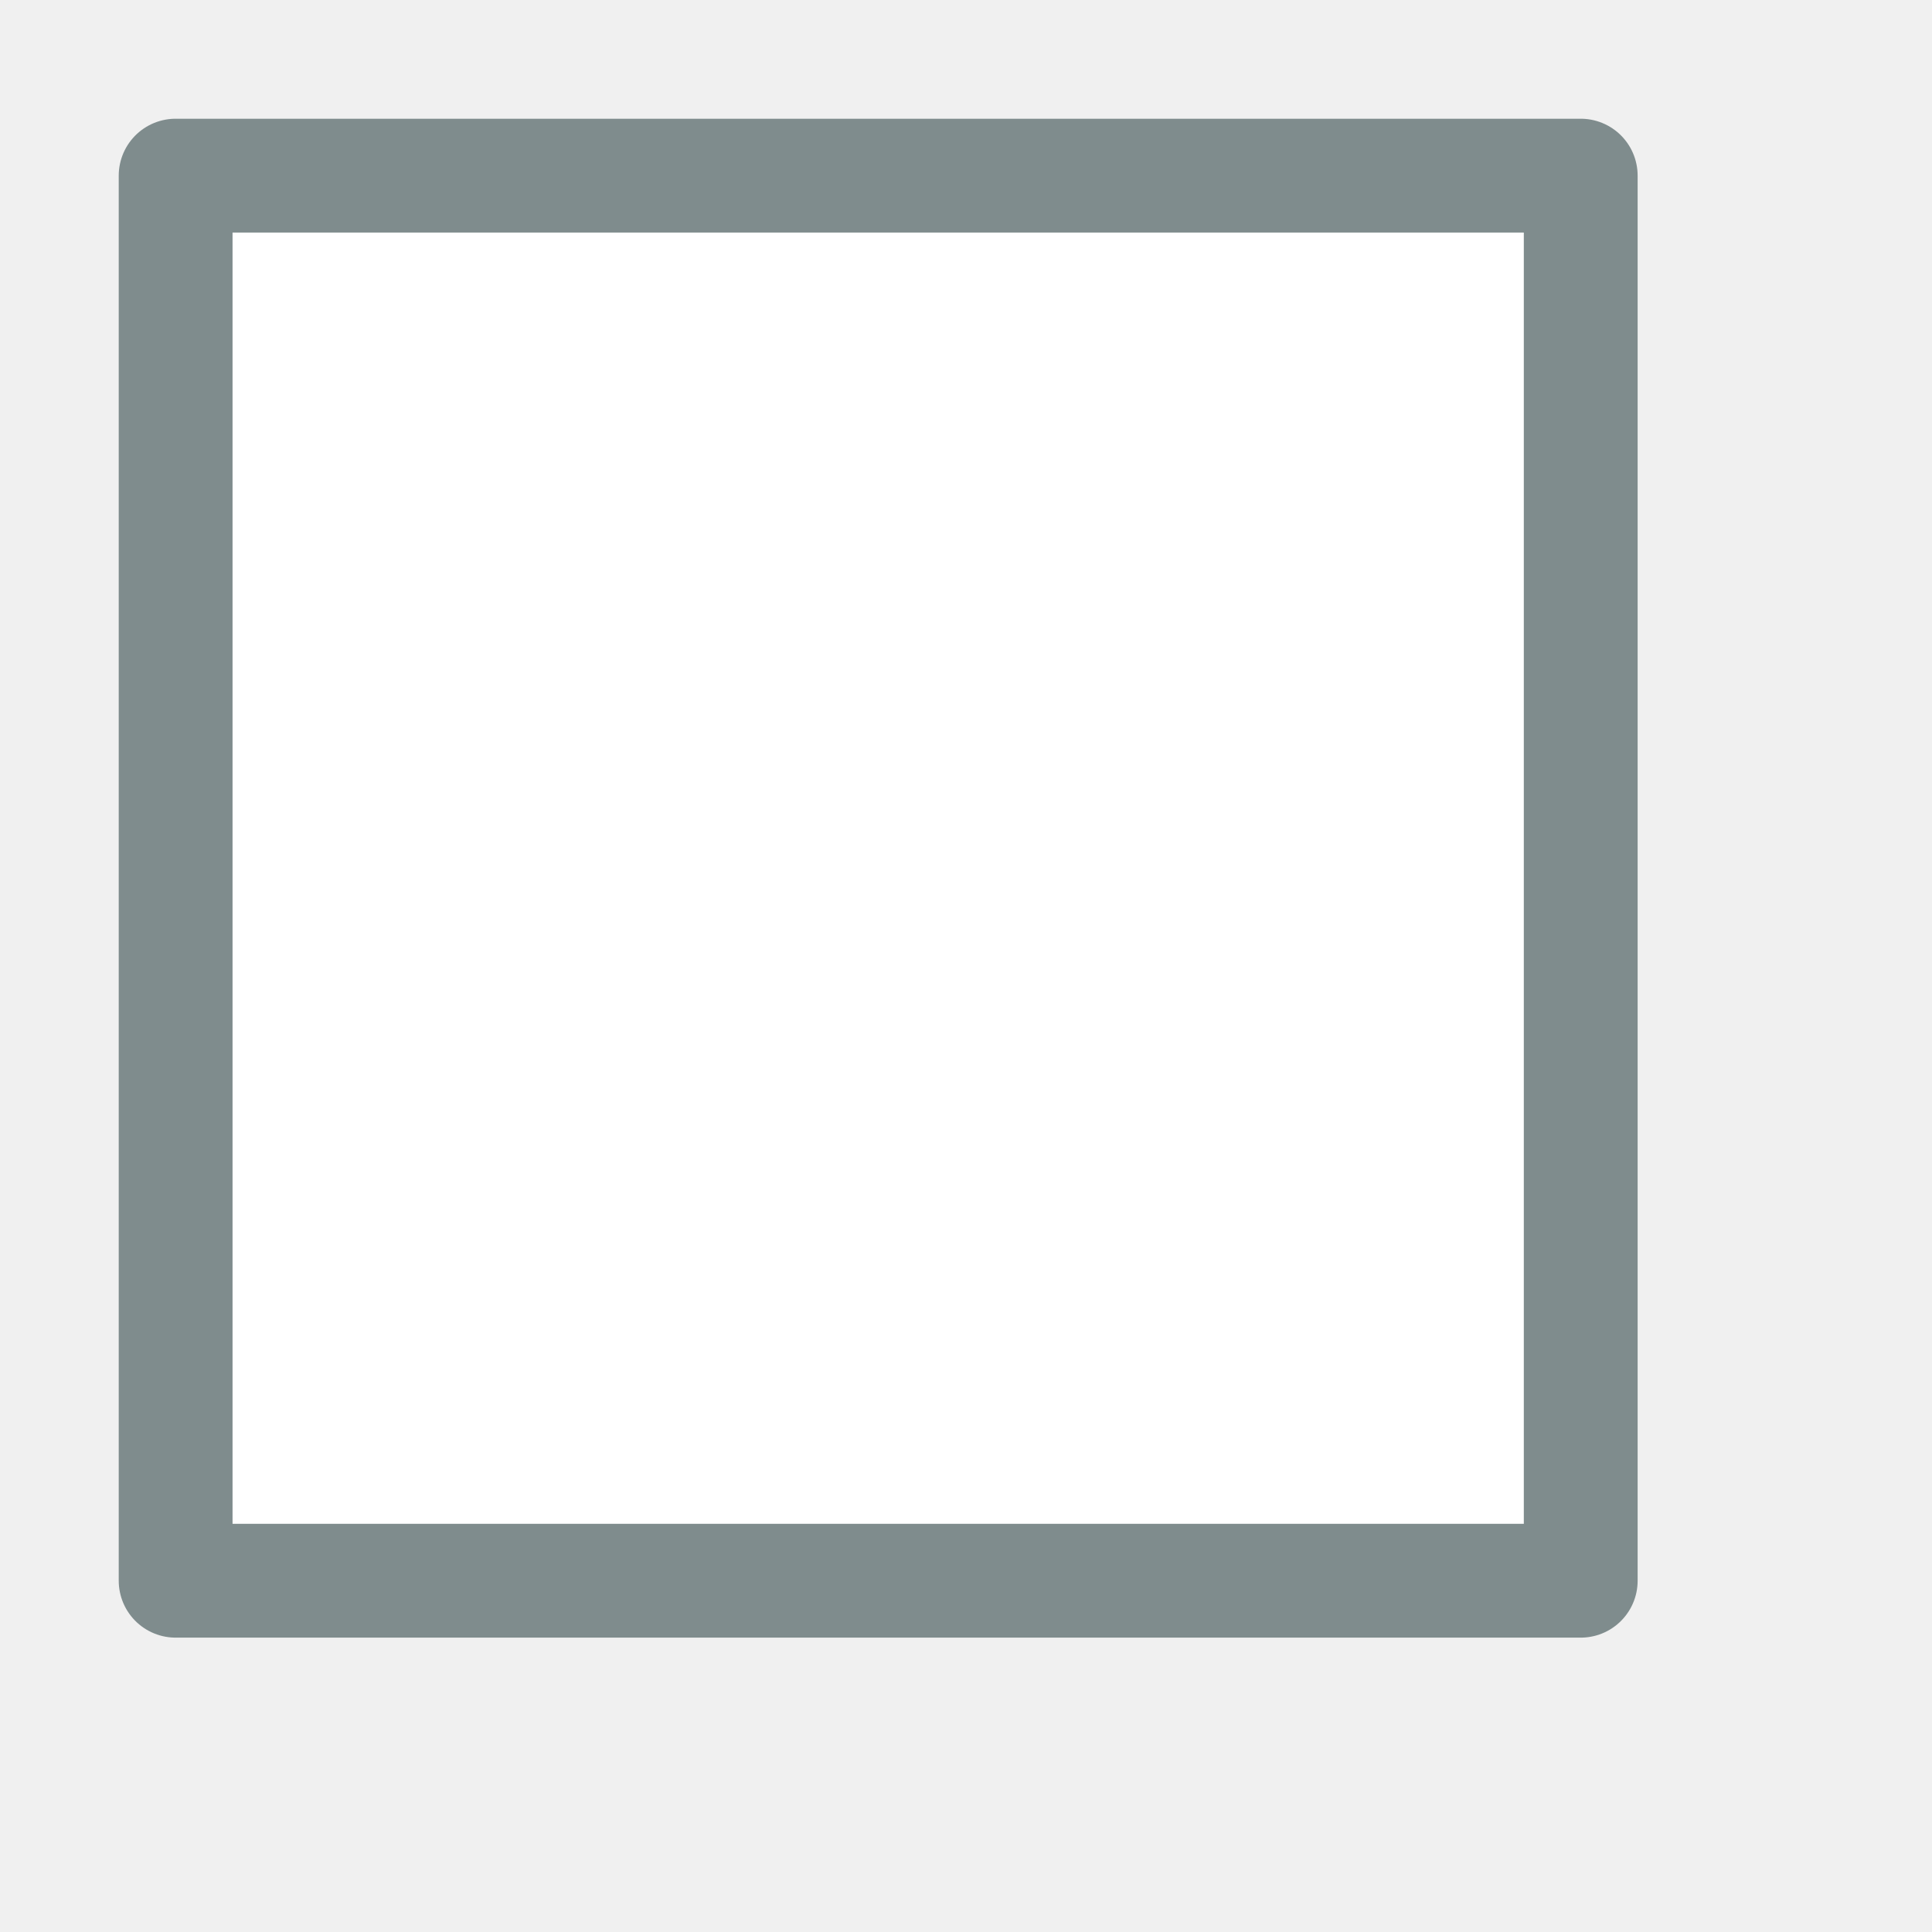
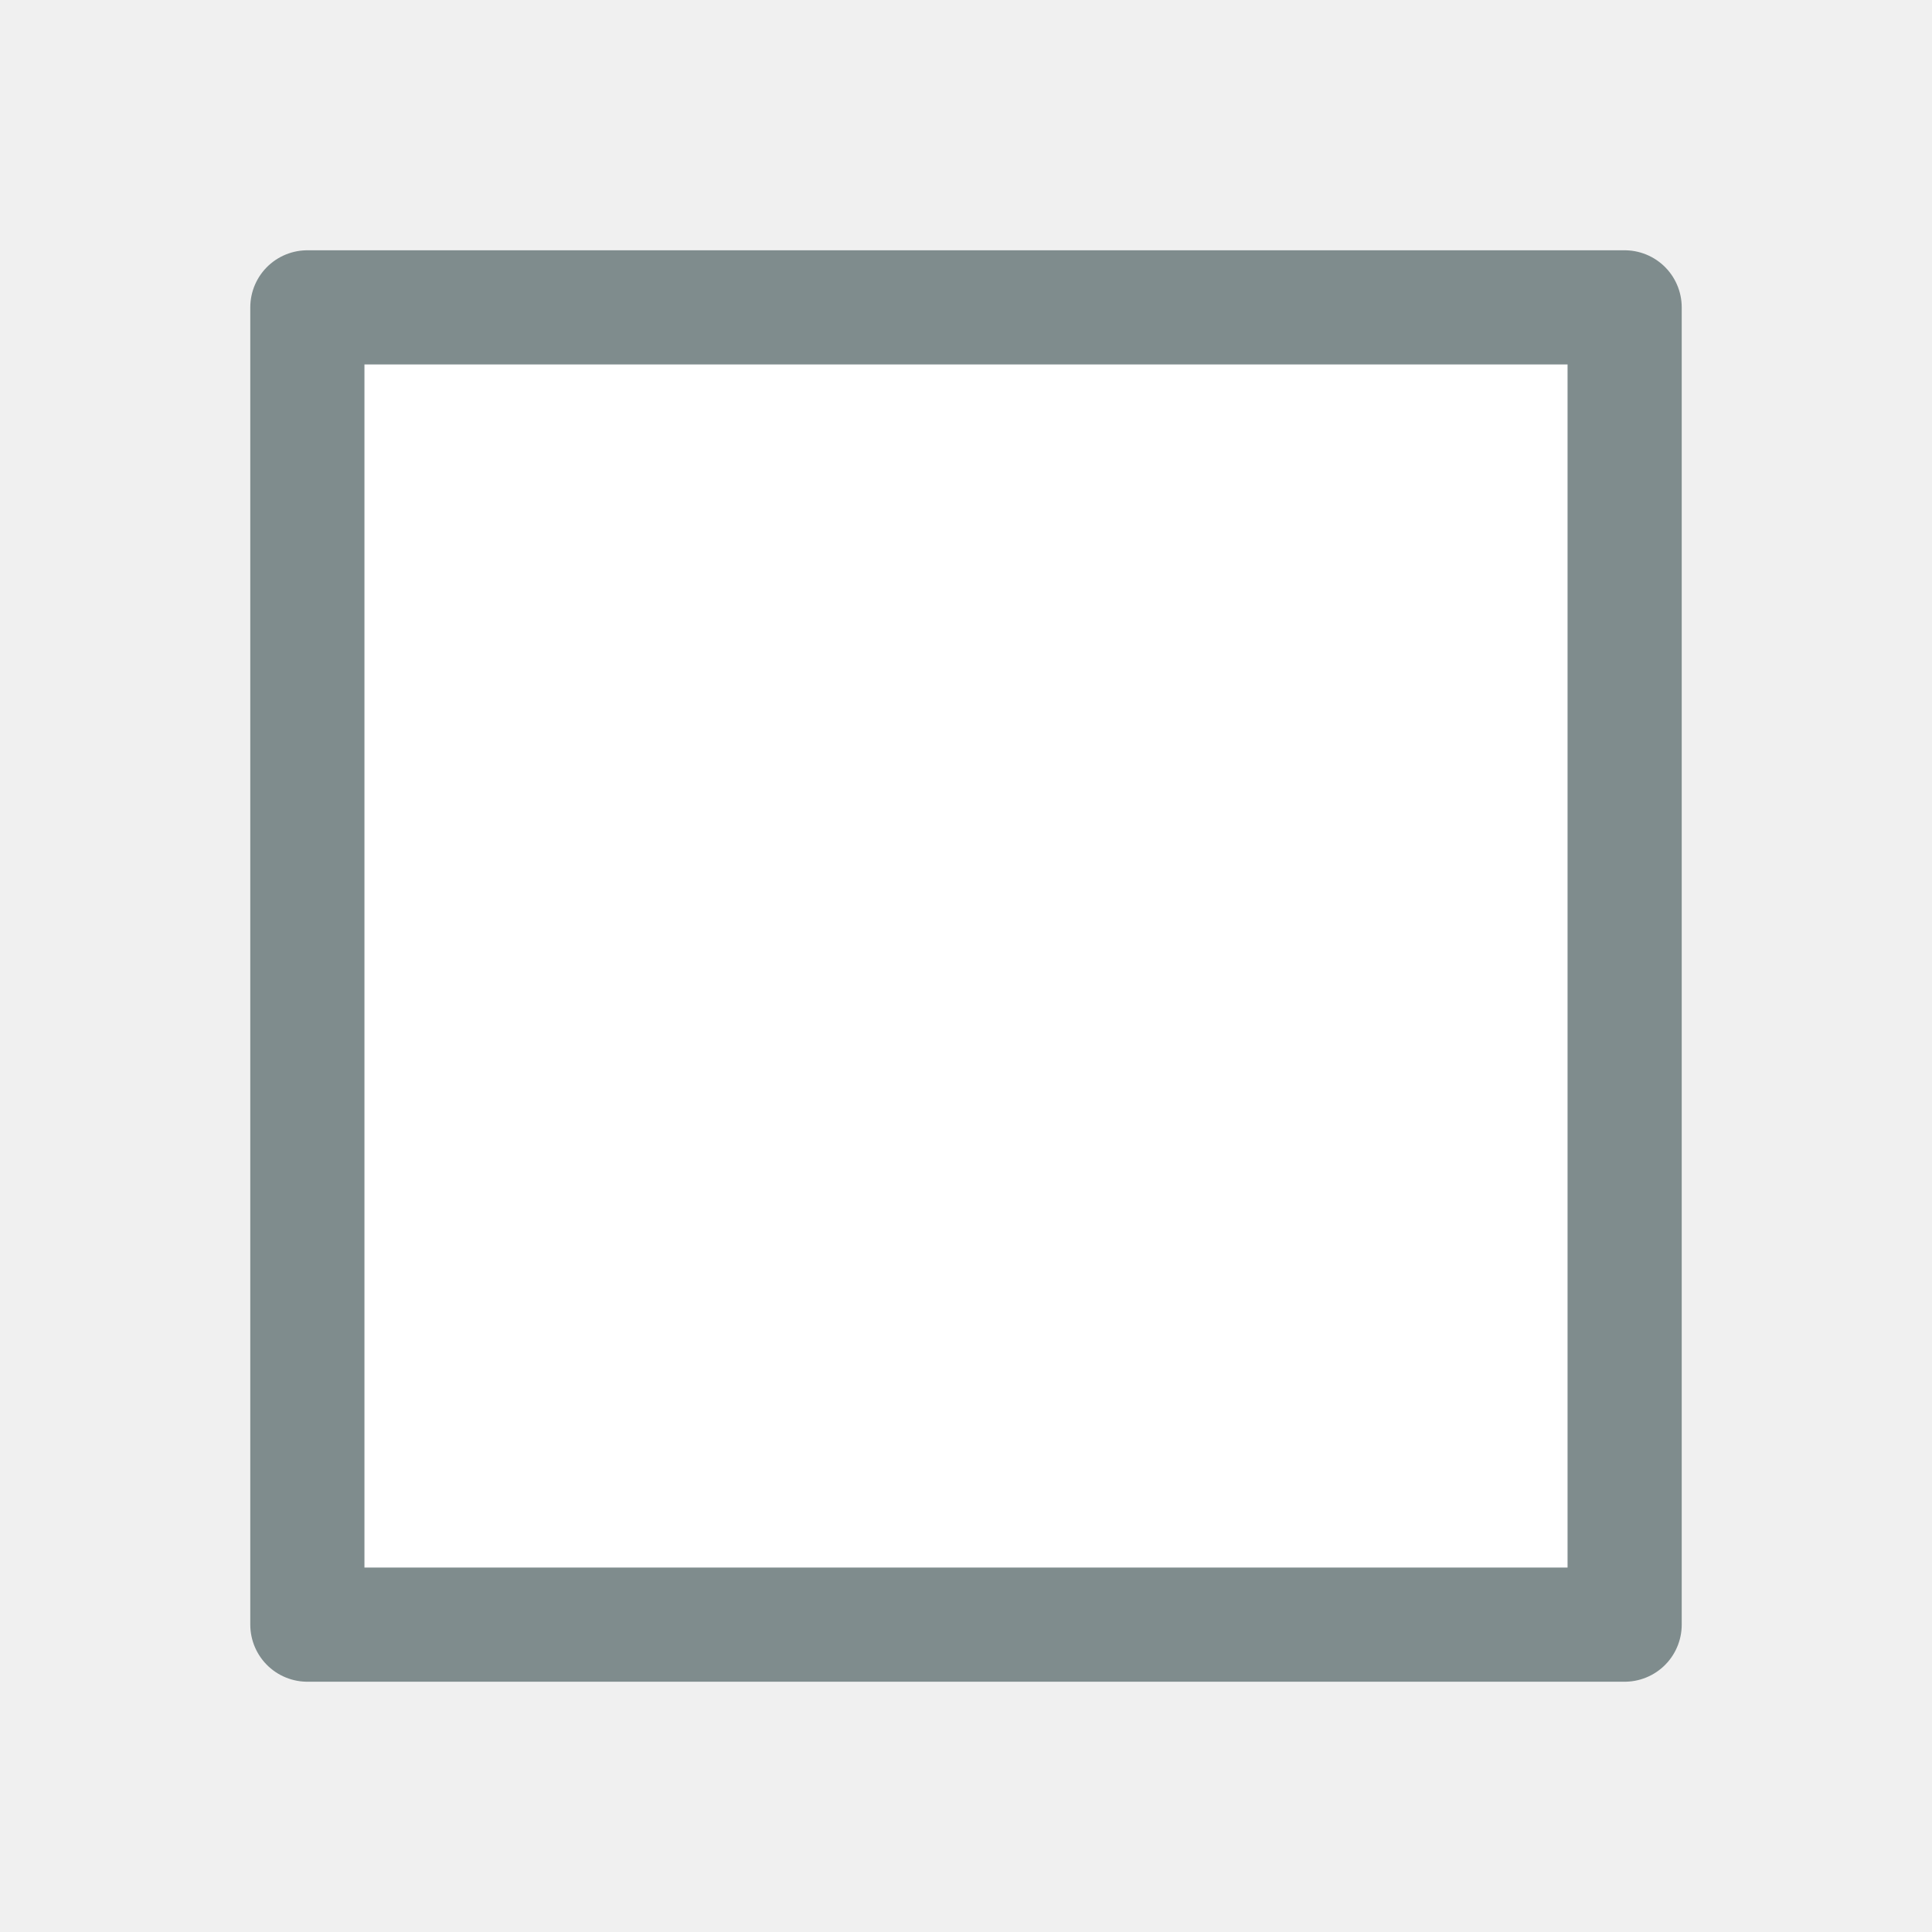
<svg xmlns="http://www.w3.org/2000/svg" xml:space="preserve" width="22" height="22">
-   <rect x="2" y="2" width="16" height="16" fill="white" stroke="#7f8c8d" stroke-width="1.296" stroke-linejoin="round" />
+   <rect x="3.5" y="3.5" width="15" height="15" fill="white" stroke="#7f8c8d" stroke-width="1.3" stroke-linejoin="round" />
</svg>
